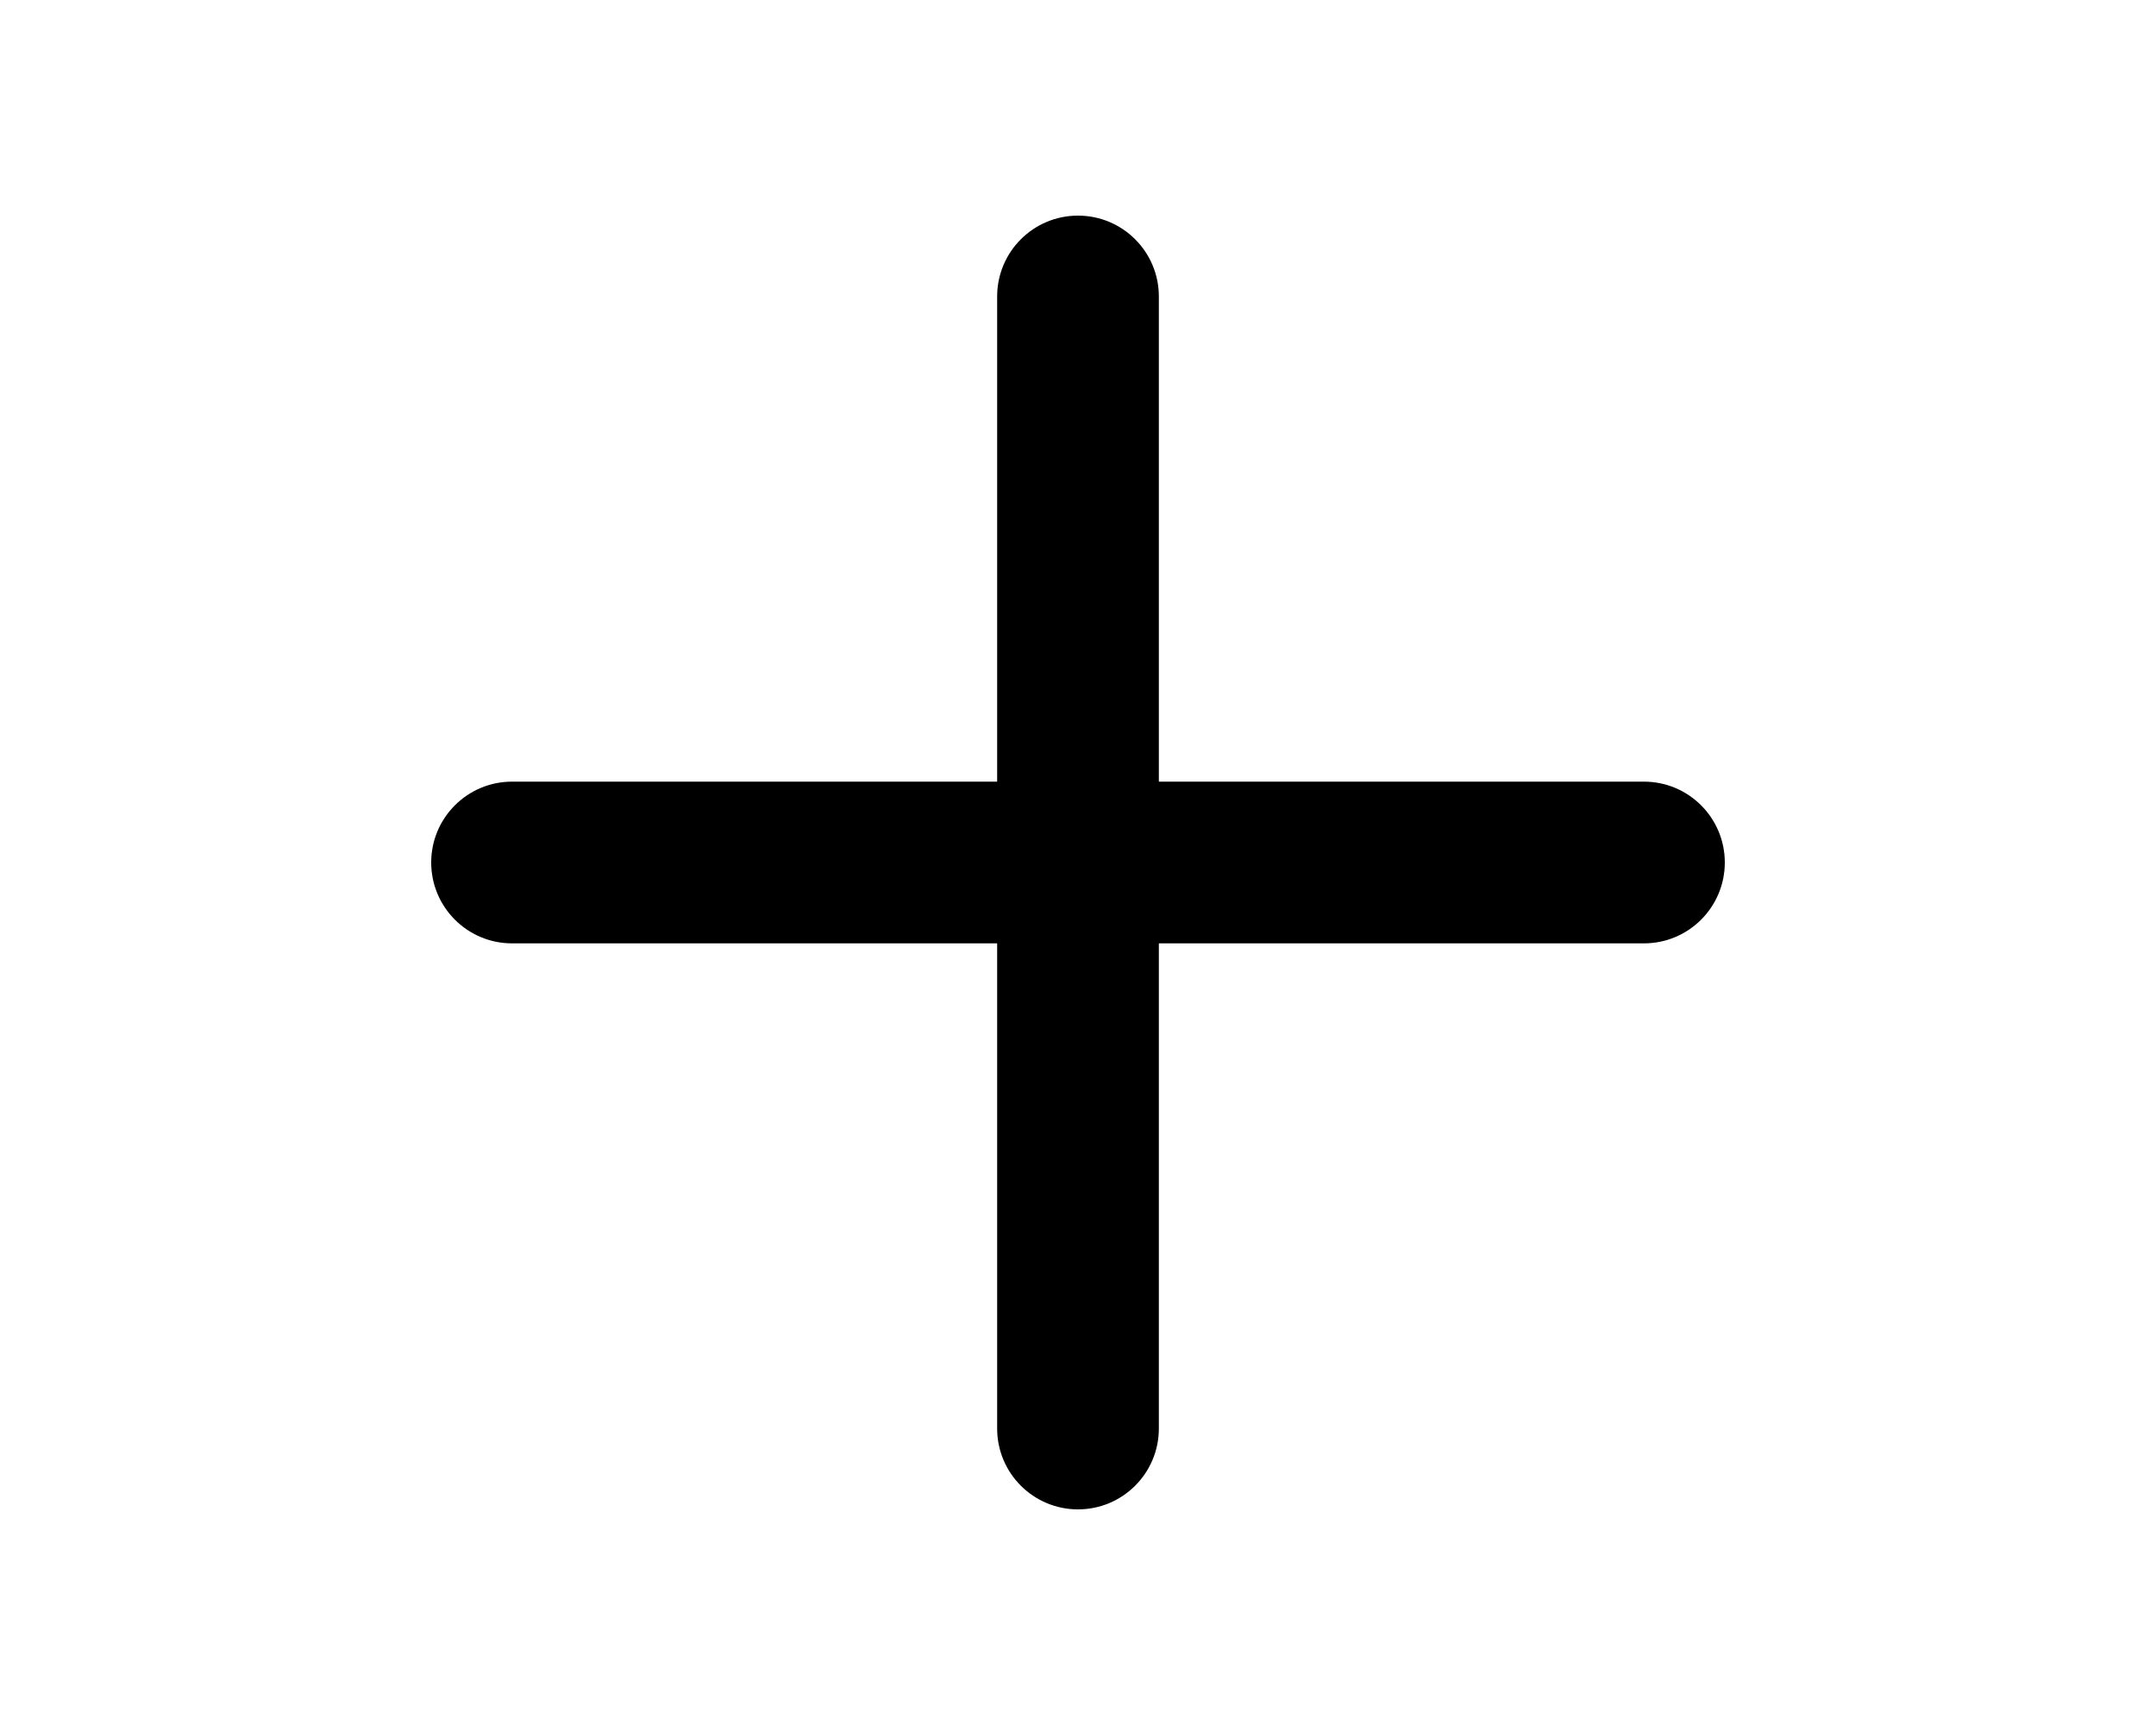
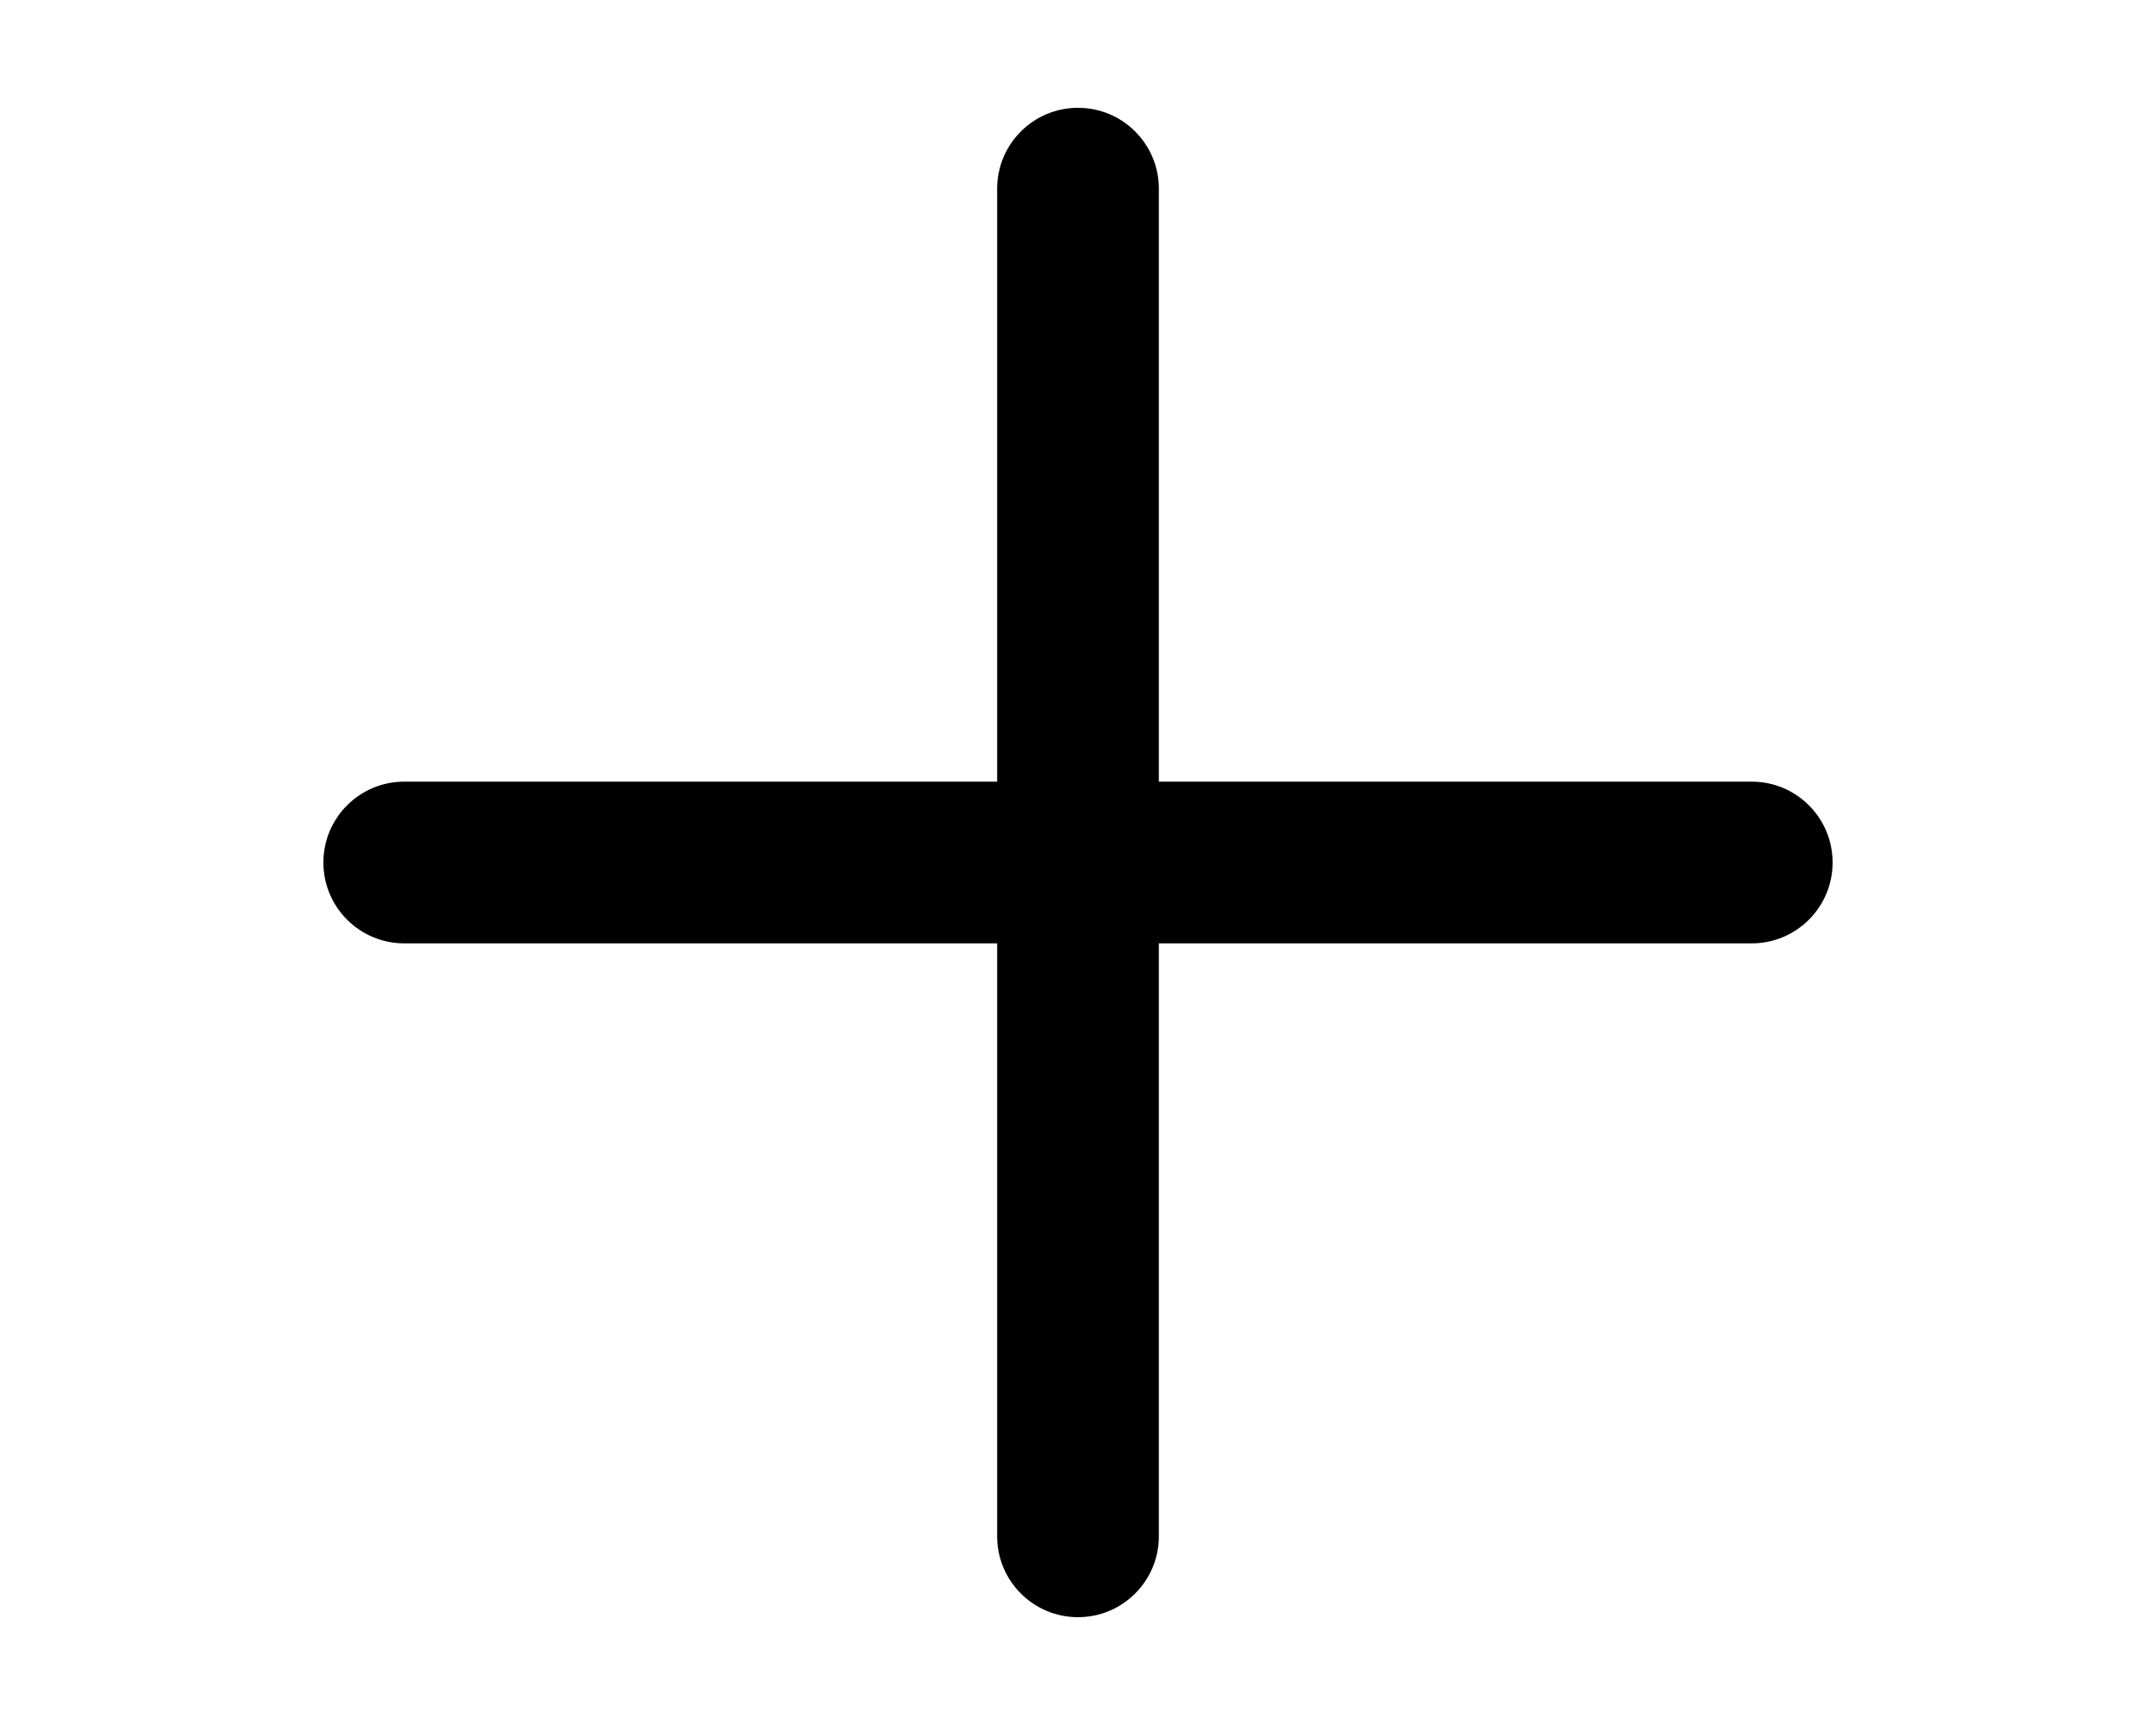
<svg xmlns="http://www.w3.org/2000/svg" viewBox="0 0 20 16" fill="currentColor">
-   <path fill-rule="evenodd" d="M9.25 8.75v4.5a.75.75 0 0 0 1.5 0v-4.5h4.5a.75.75 0 0 0 0-1.5h-4.5v-4.5a.75.75 0 0 0-1.5 0v4.5h-4.5a.75.75 0 0 0 0 1.5h4.5Z" />
+   <path fill-rule="evenodd" d="M9.25 8.75v5.5a.75.75 0 0 0 1.5 0v-5.5h5.5a.75.75 0 0 0 0-1.5h-5.5v-5.5a.75.75 0 0 0-1.5 0v5.5h-5.5a.75.75 0 0 0 0 1.5h5.5Z" />
</svg>
